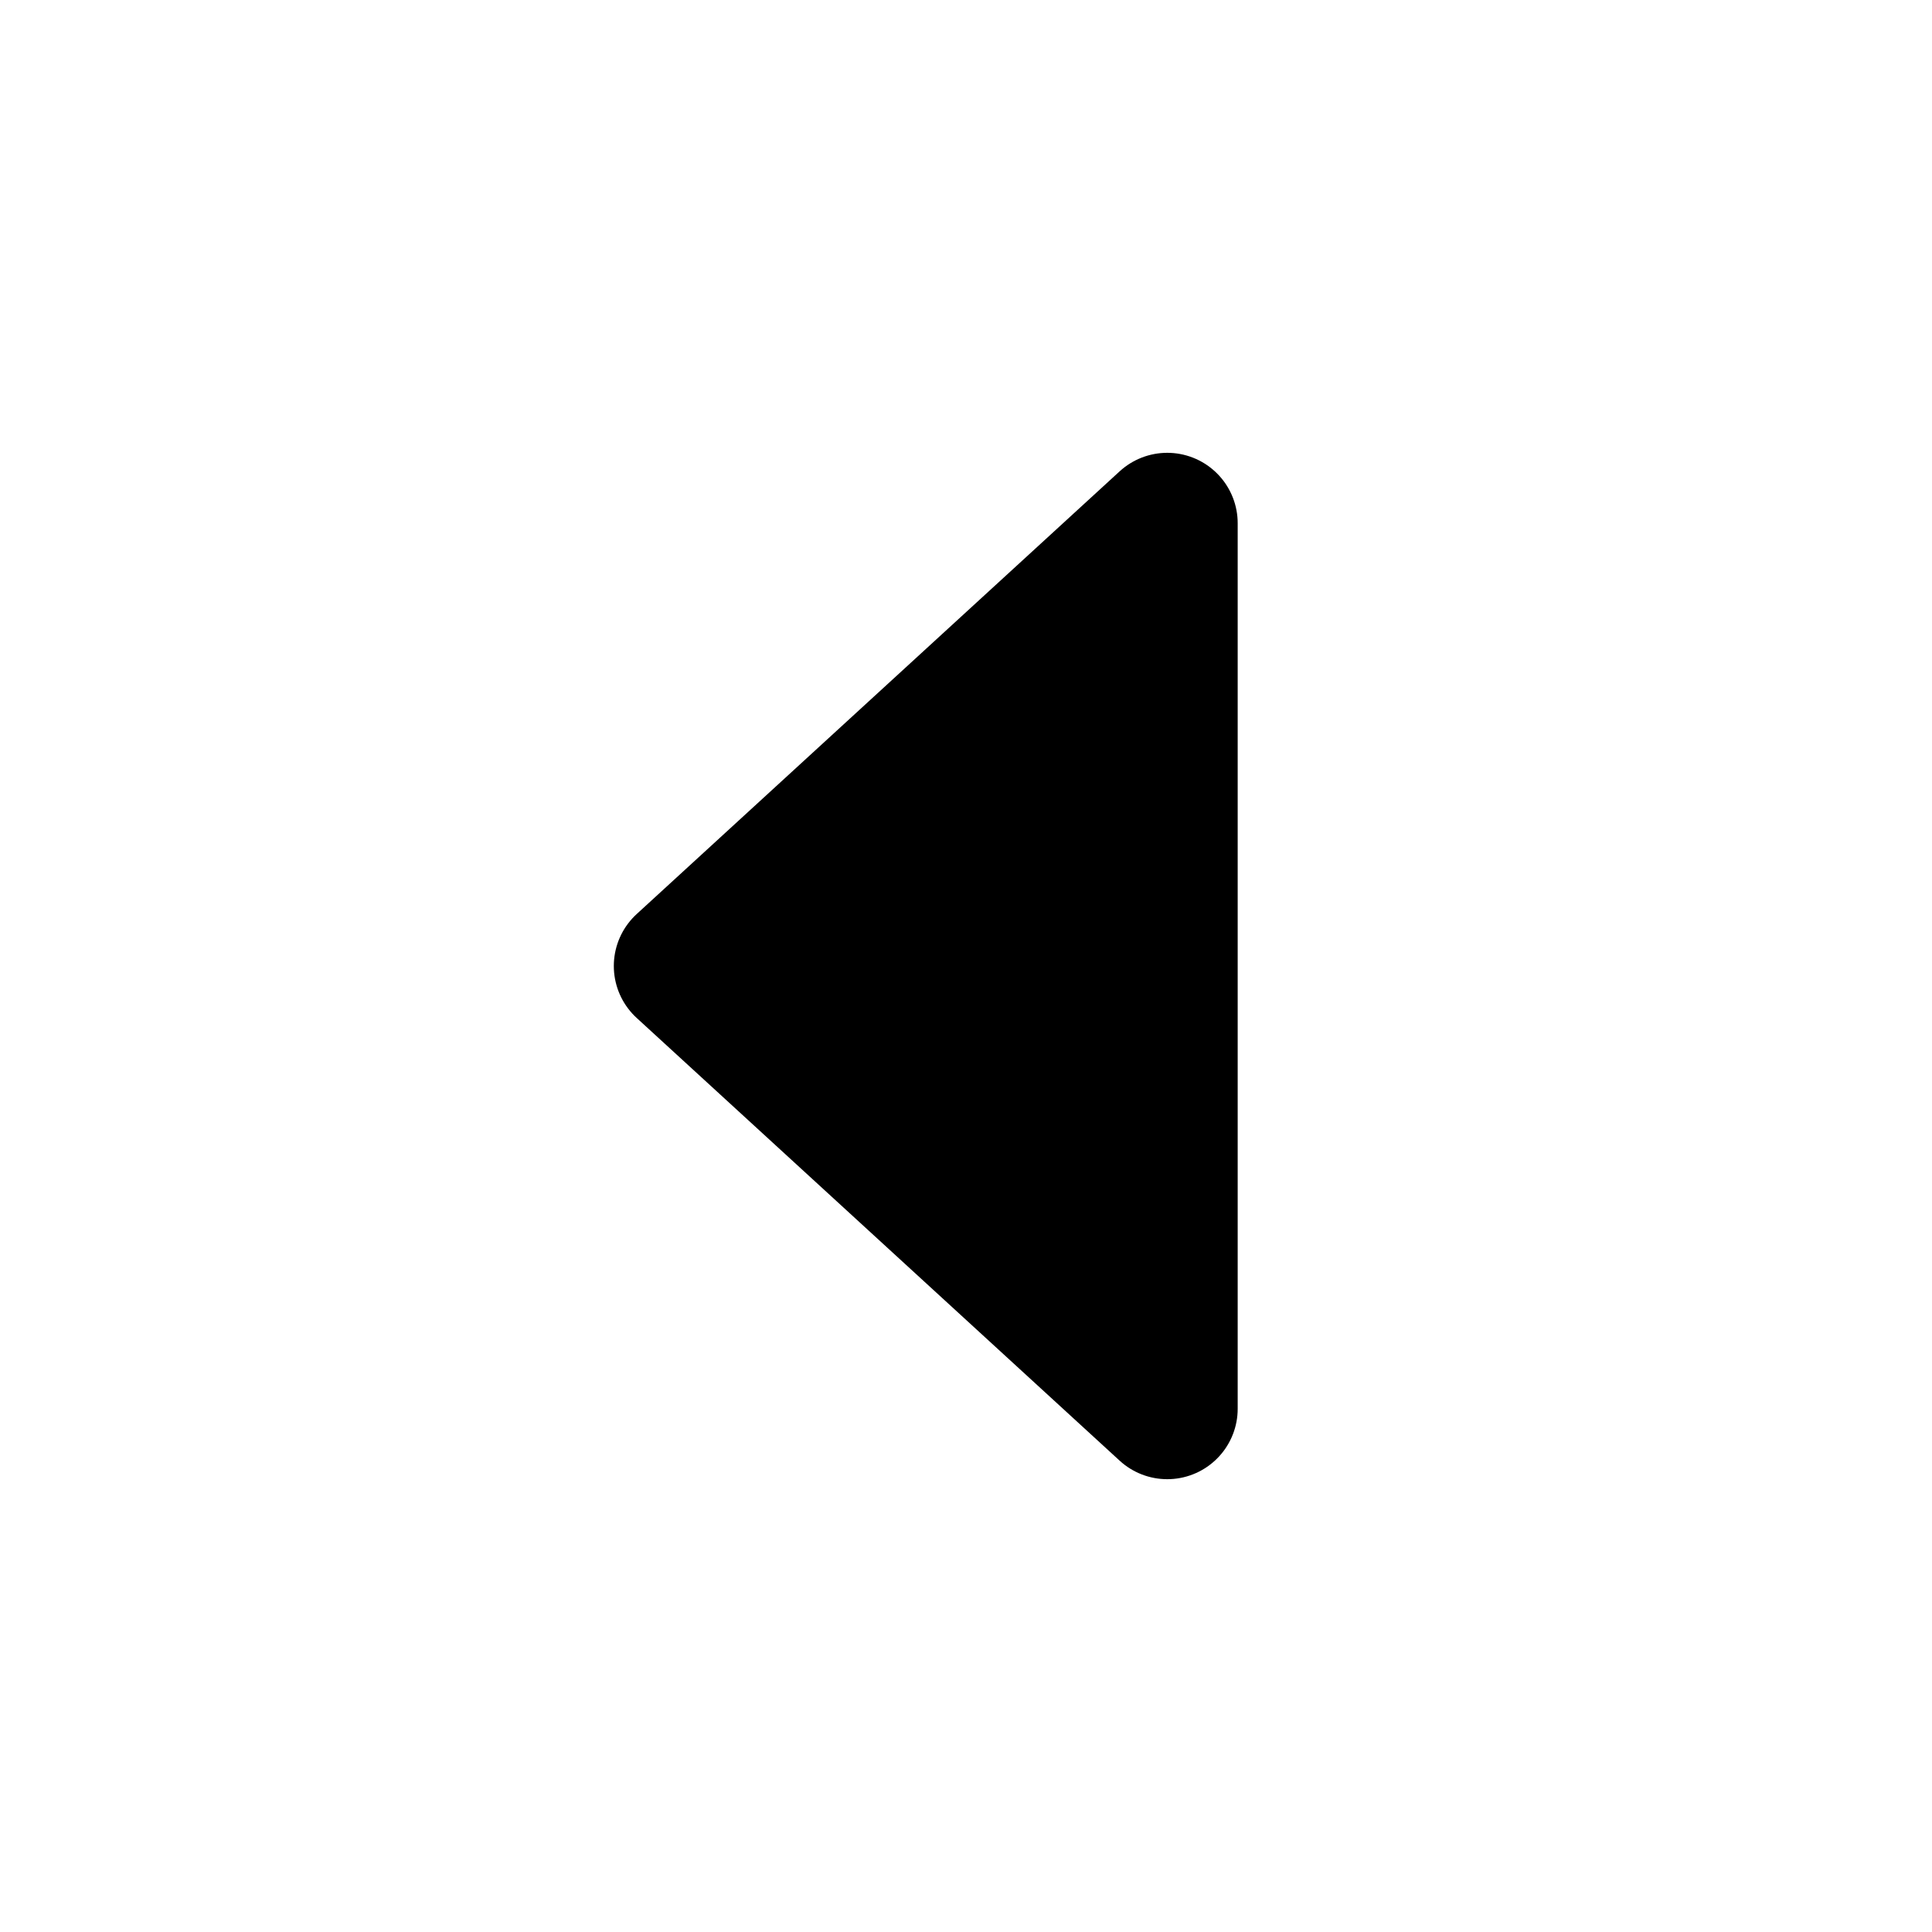
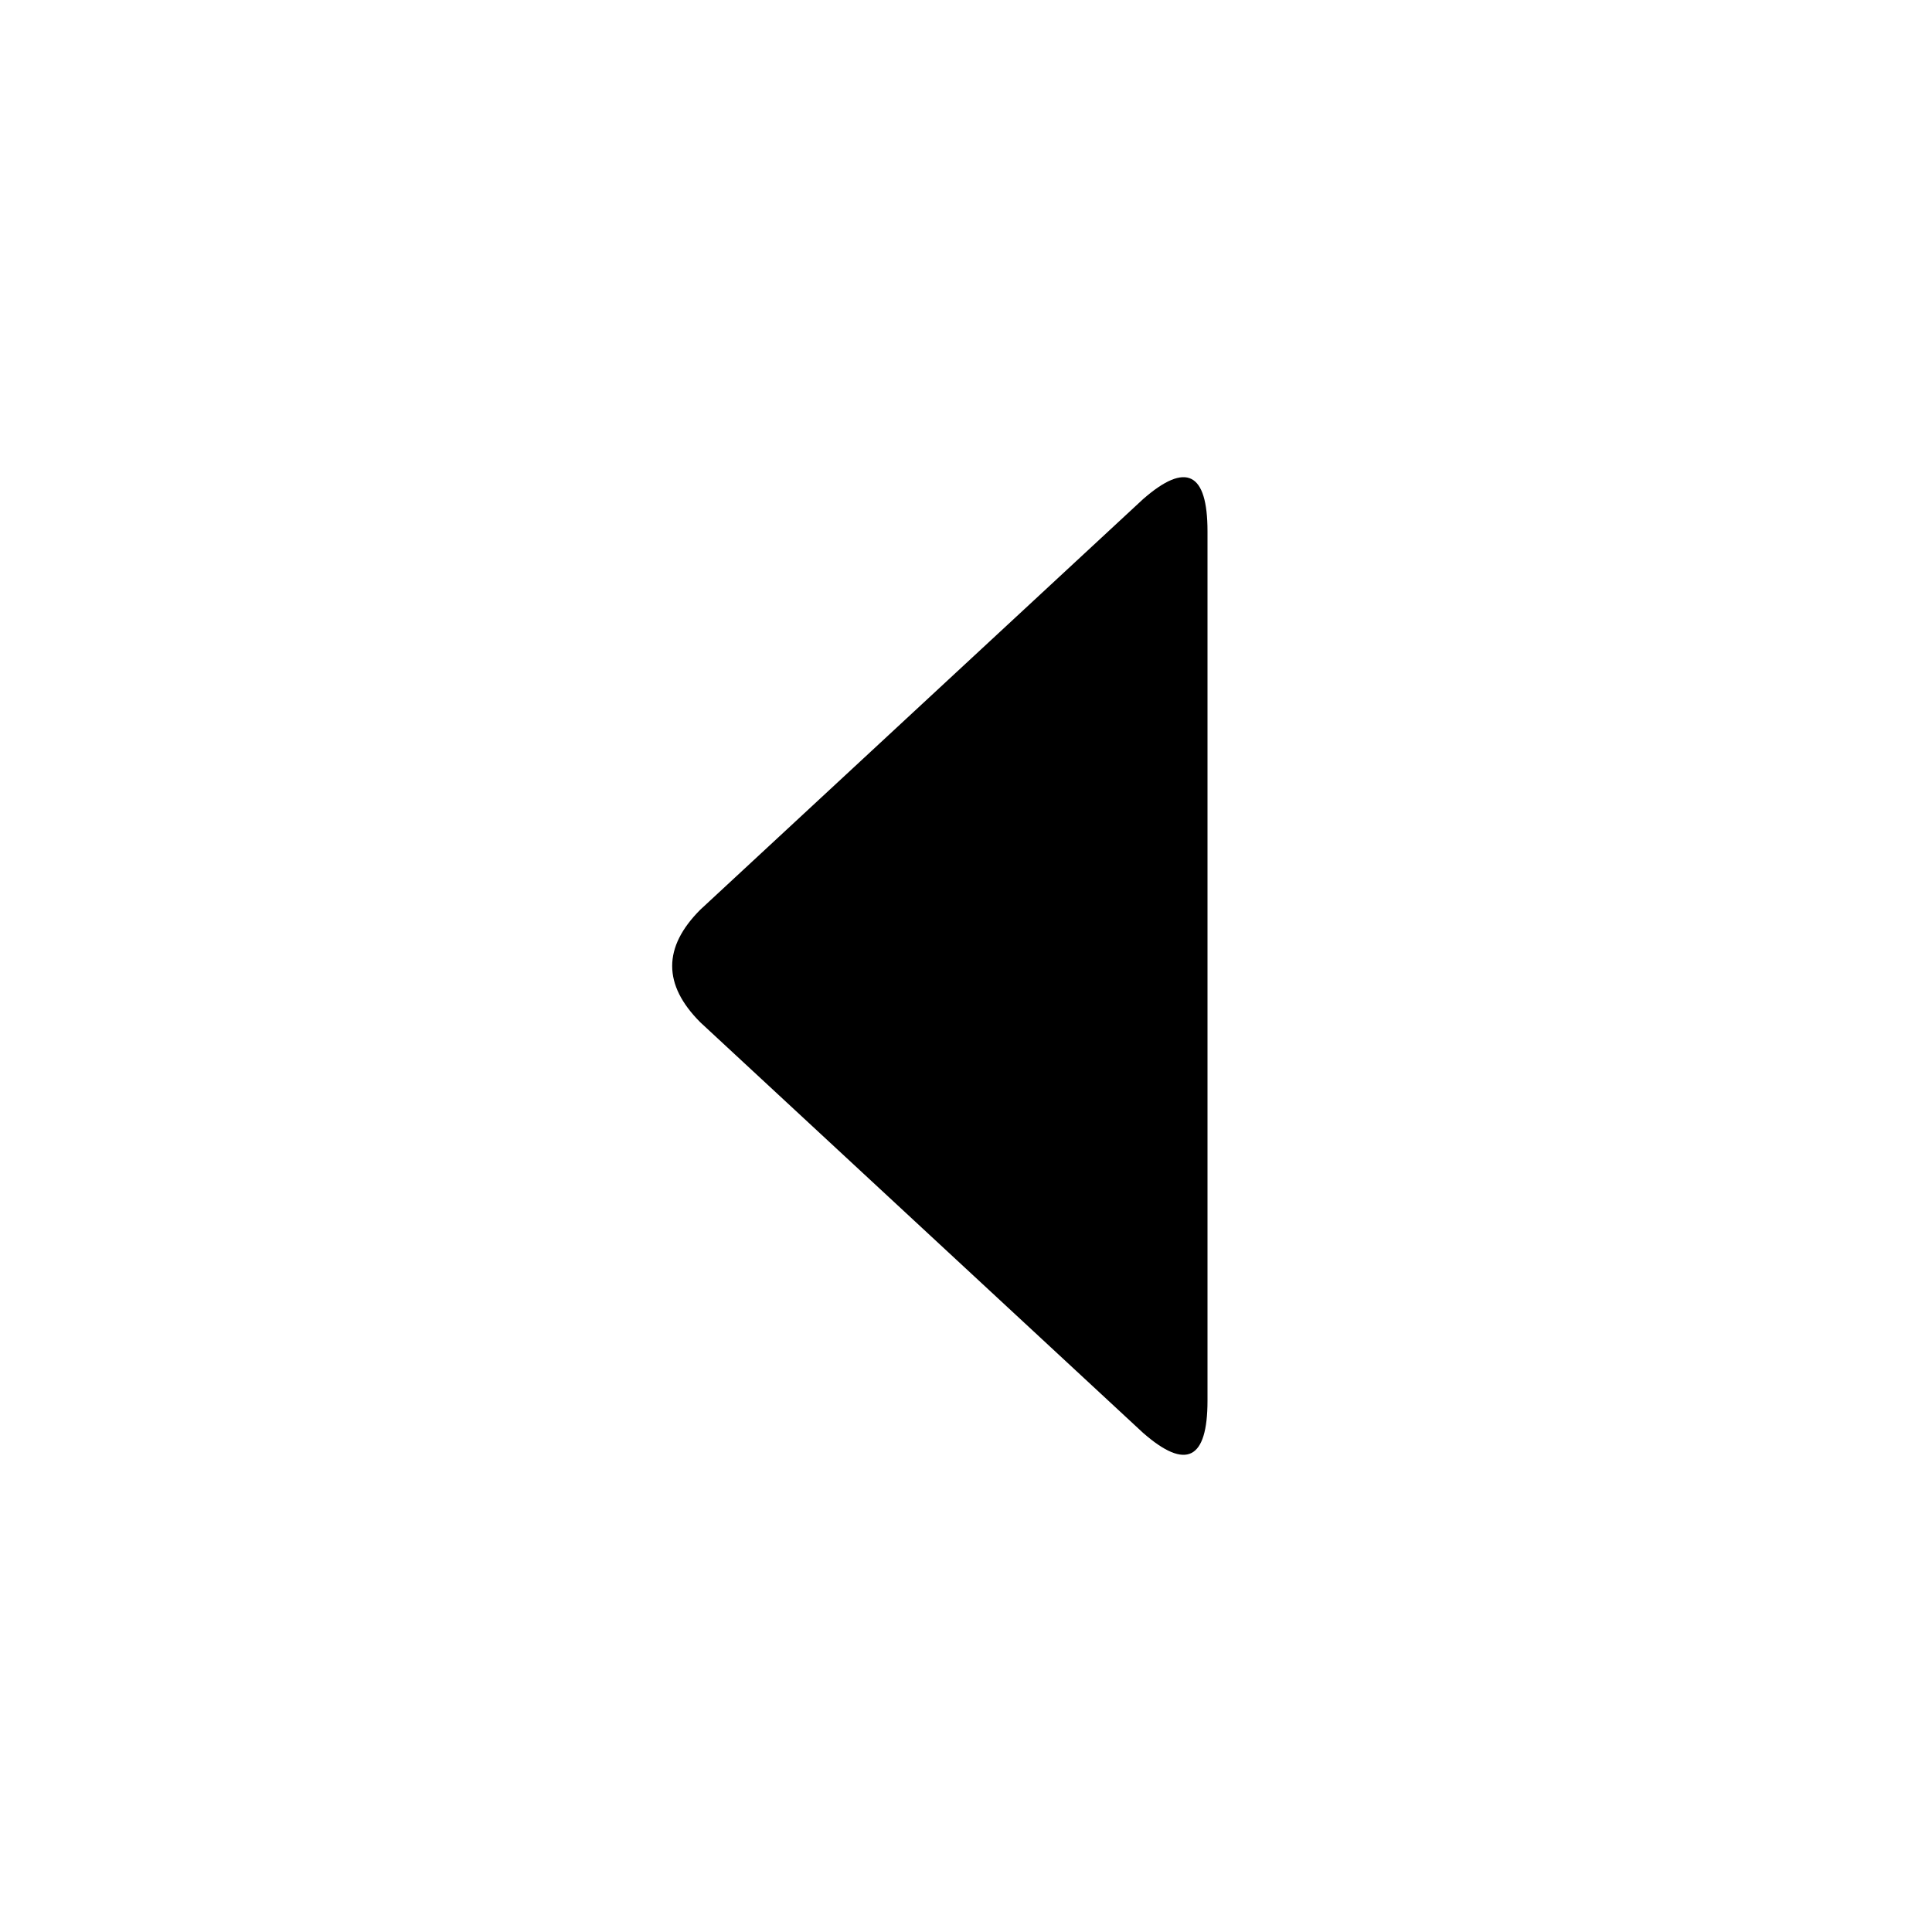
<svg xmlns="http://www.w3.org/2000/svg" width="24" height="24" viewBox="0 0 24 24" fill="none" stroke="currentColor" stroke-width="1.75" stroke-linecap="round" stroke-linejoin="round" class="afroicon afroicon-ui-caret-left">
-   <path d="M14.5 6.5V17.5L8.5 12Z" fill="currentColor" />
+   <path d="M15 6.6V17.4Q15 18.5 14.2 17.8L8.7 12.7Q8 12 8.7 11.3L14.2 6.2Q15 5.5 15 6.6Z" fill="currentColor" stroke="none" />
</svg>
